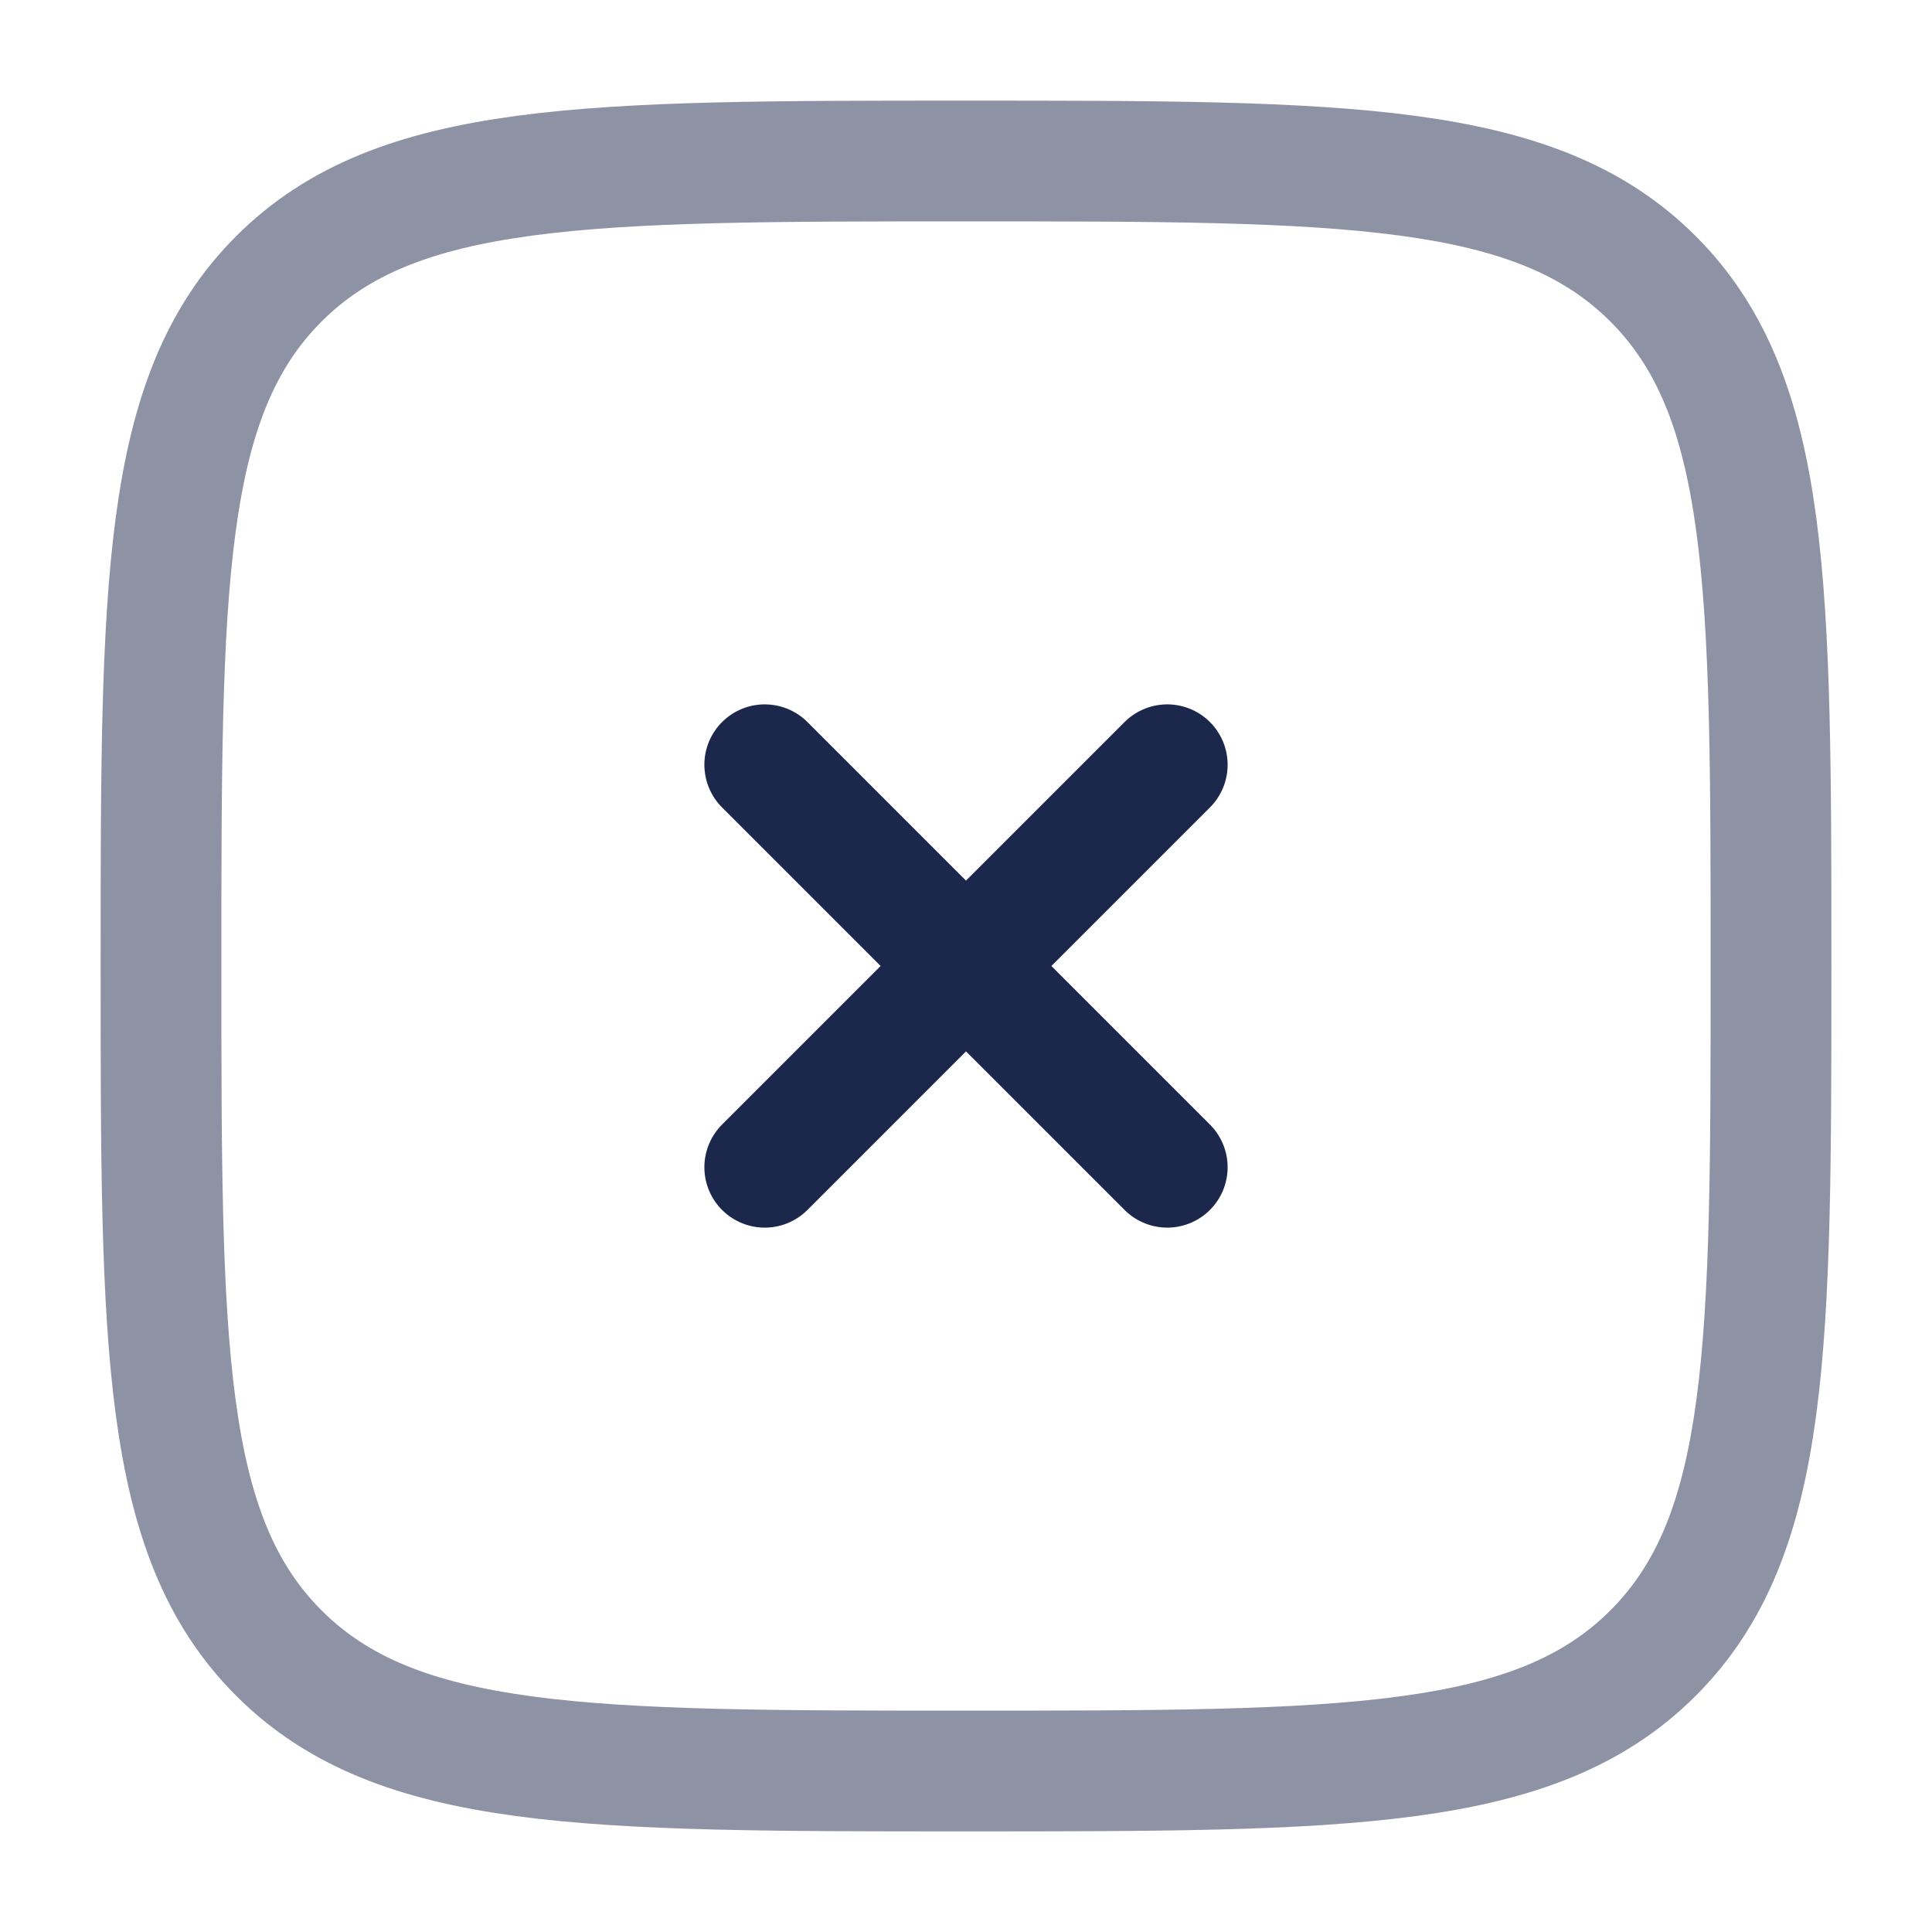
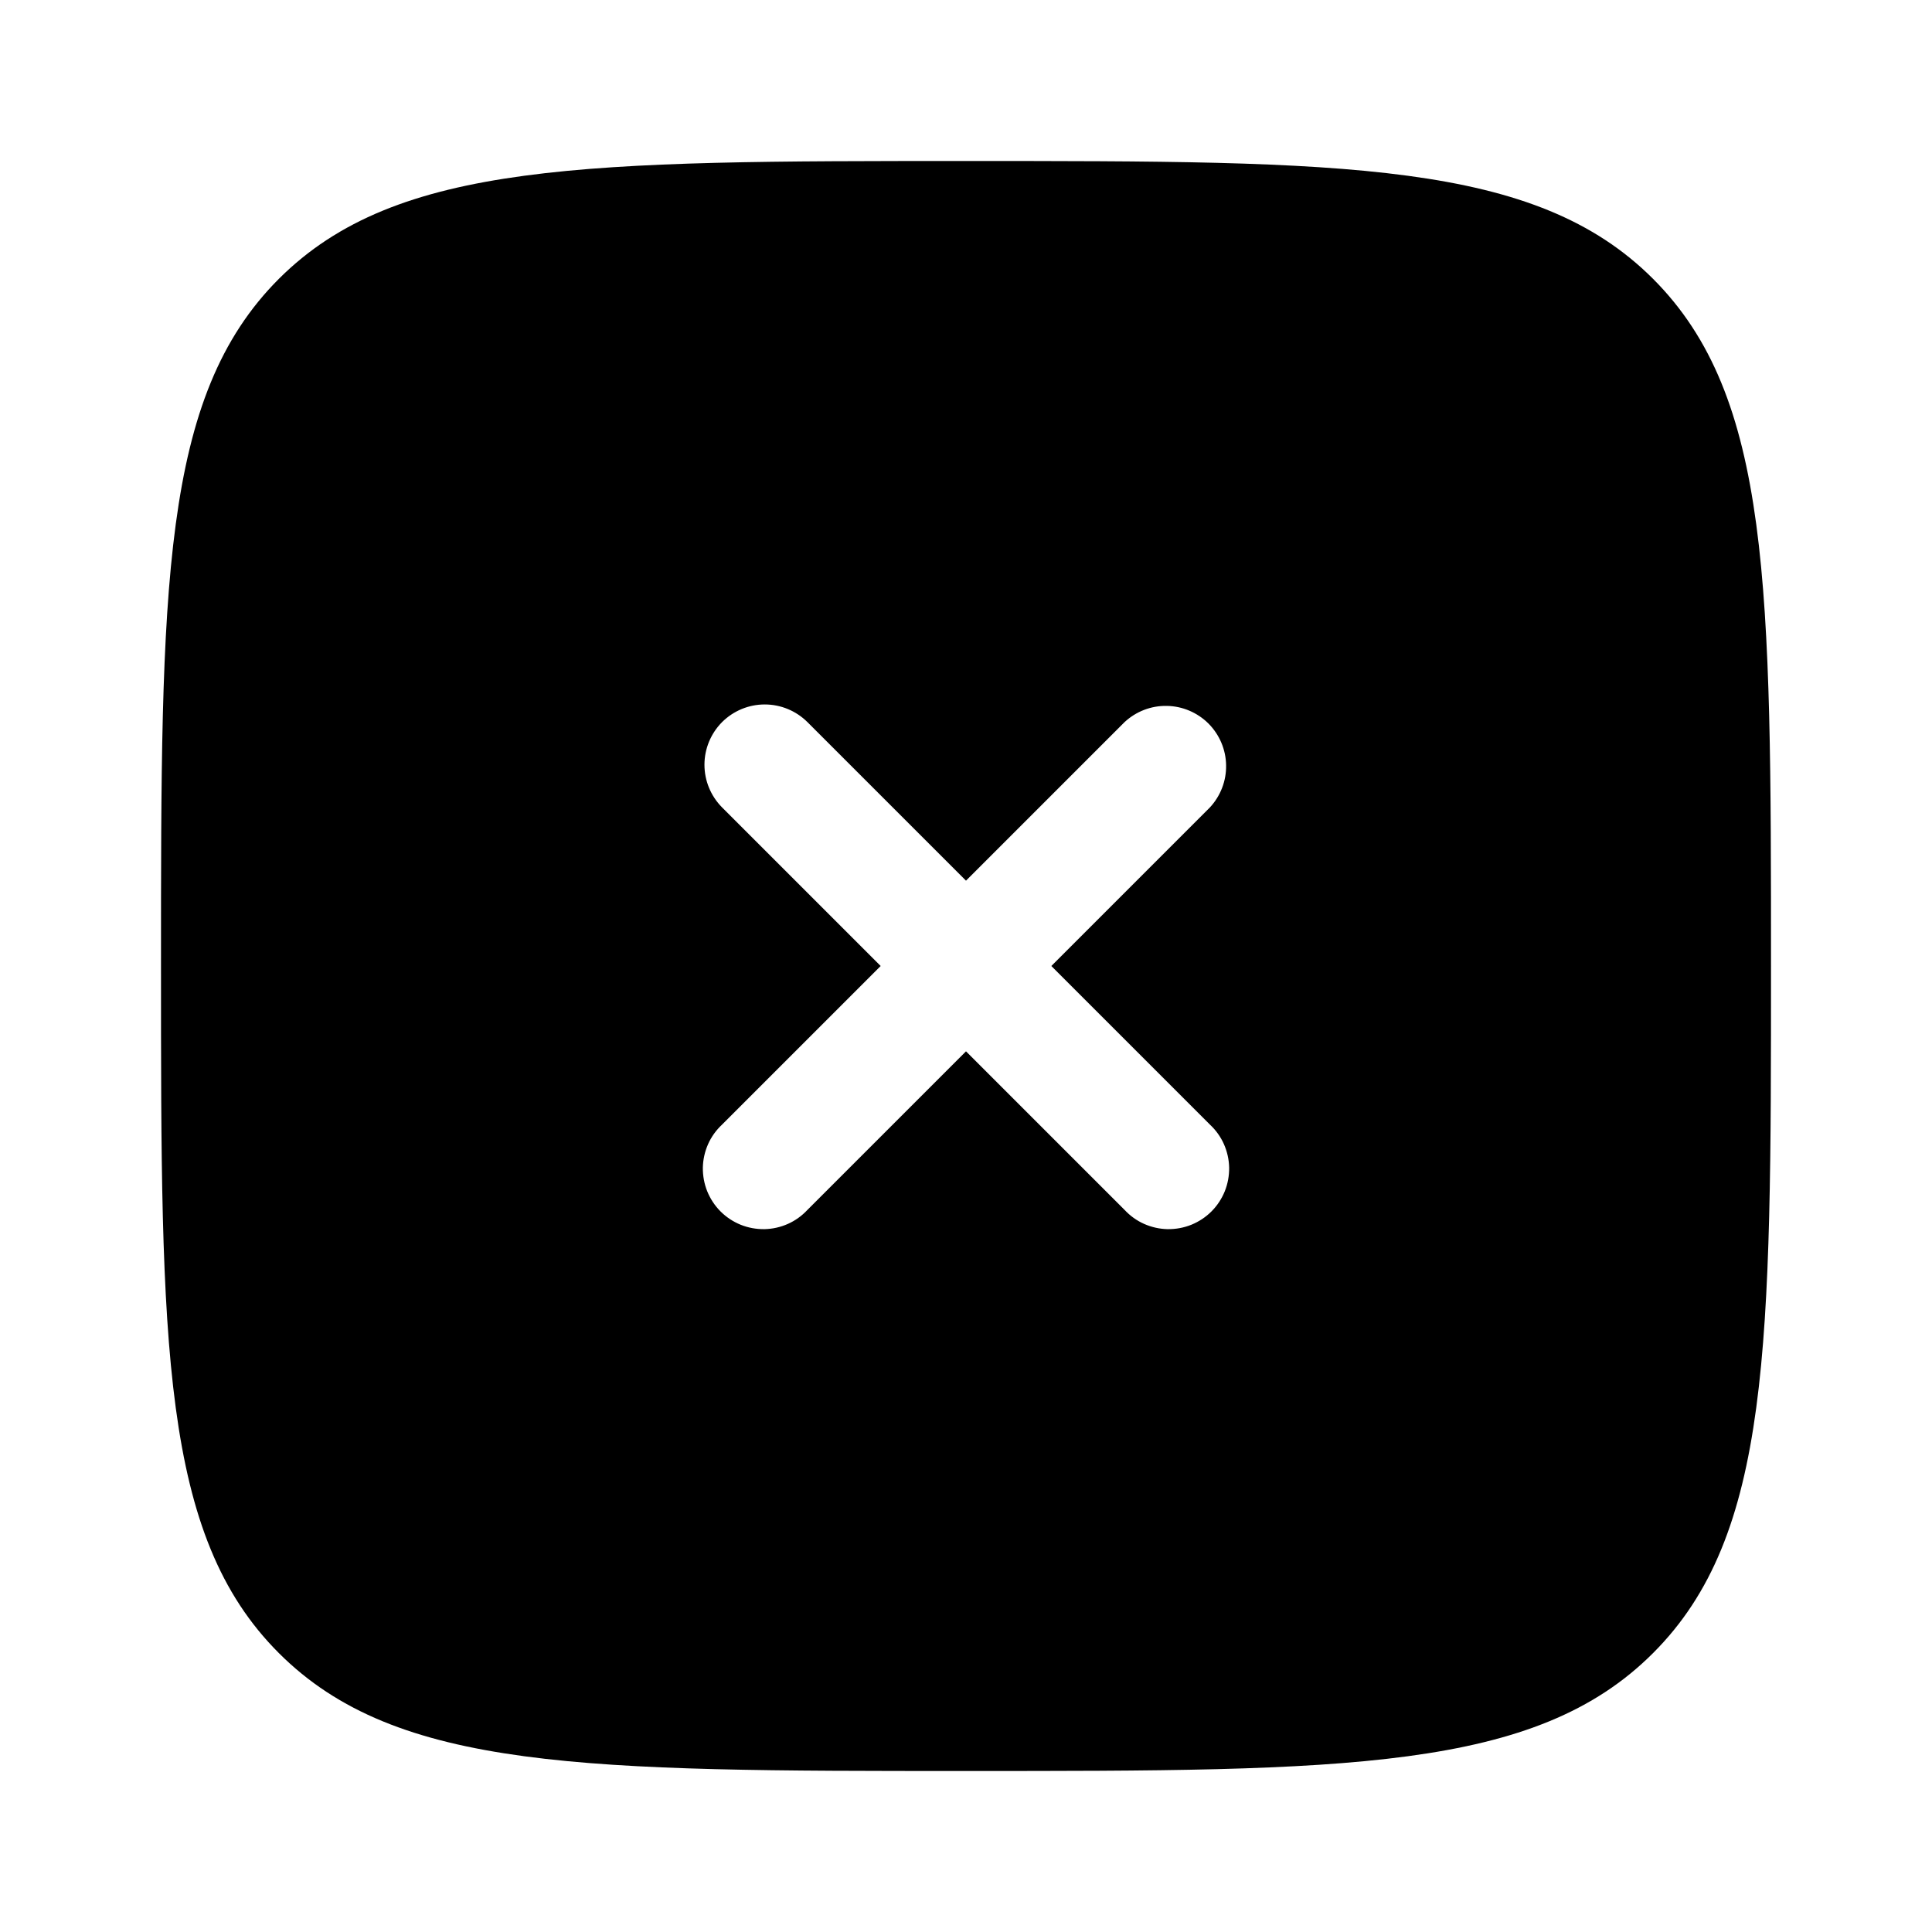
<svg xmlns="http://www.w3.org/2000/svg" width="24" height="24" viewBox="0 0 24 24" fill="none">
-   <path opacity="0.5" d="M2 12C2 7.286 2 4.929 3.464 3.464C4.929 2 7.286 2 12 2C16.714 2 19.071 2 20.535 3.464C22 4.929 22 7.286 22 12C22 16.714 22 19.071 20.535 20.535C19.071 22 16.714 22 12 22C7.286 22 4.929 22 3.464 20.535C2 19.071 2 16.714 2 12Z" stroke="#1C274C" stroke-width="1.5" />
-   <path d="M14.5 9.5L9.5 14.5M9.5 9.5L14.5 14.5" stroke="#1C274C" stroke-width="1.5" stroke-linecap="round" />
+   <path fill-rule="evenodd" clip-rule="evenodd" d="M12 22C7.286 22 4.929 22 3.464 20.535C2 19.072 2 16.714 2 12C2 7.286 2 4.929 3.464 3.464C4.93 2 7.286 2 12 2C16.714 2 19.071 2 20.535 3.464C22 4.93 22 7.286 22 12C22 16.714 22 19.071 20.535 20.535C19.072 22 16.714 22 12 22ZM8.97 8.97C9.111 8.83 9.301 8.751 9.5 8.751C9.699 8.751 9.889 8.83 10.03 8.97L12 10.94L13.97 8.97C14.112 8.838 14.3 8.765 14.495 8.769C14.689 8.772 14.874 8.851 15.012 8.988C15.149 9.126 15.228 9.311 15.231 9.505C15.235 9.7 15.162 9.888 15.03 10.03L13.06 12L15.03 13.97C15.104 14.039 15.163 14.121 15.204 14.213C15.245 14.306 15.267 14.405 15.269 14.505C15.27 14.606 15.252 14.706 15.214 14.8C15.176 14.893 15.12 14.978 15.049 15.049C14.978 15.12 14.893 15.176 14.8 15.214C14.706 15.252 14.606 15.27 14.505 15.269C14.405 15.267 14.306 15.245 14.213 15.204C14.121 15.163 14.039 15.104 13.97 15.03L12 13.06L10.03 15.03C9.961 15.104 9.879 15.163 9.787 15.204C9.695 15.245 9.595 15.267 9.495 15.269C9.394 15.27 9.294 15.252 9.2 15.214C9.107 15.176 9.022 15.12 8.951 15.049C8.88 14.978 8.824 14.893 8.786 14.8C8.748 14.706 8.73 14.606 8.731 14.505C8.733 14.405 8.755 14.306 8.796 14.213C8.837 14.121 8.896 14.039 8.97 13.97L10.94 12L8.97 10.03C8.83 9.889 8.751 9.699 8.751 9.5C8.751 9.301 8.83 9.111 8.97 8.97Z" fill="black" />
</svg>
